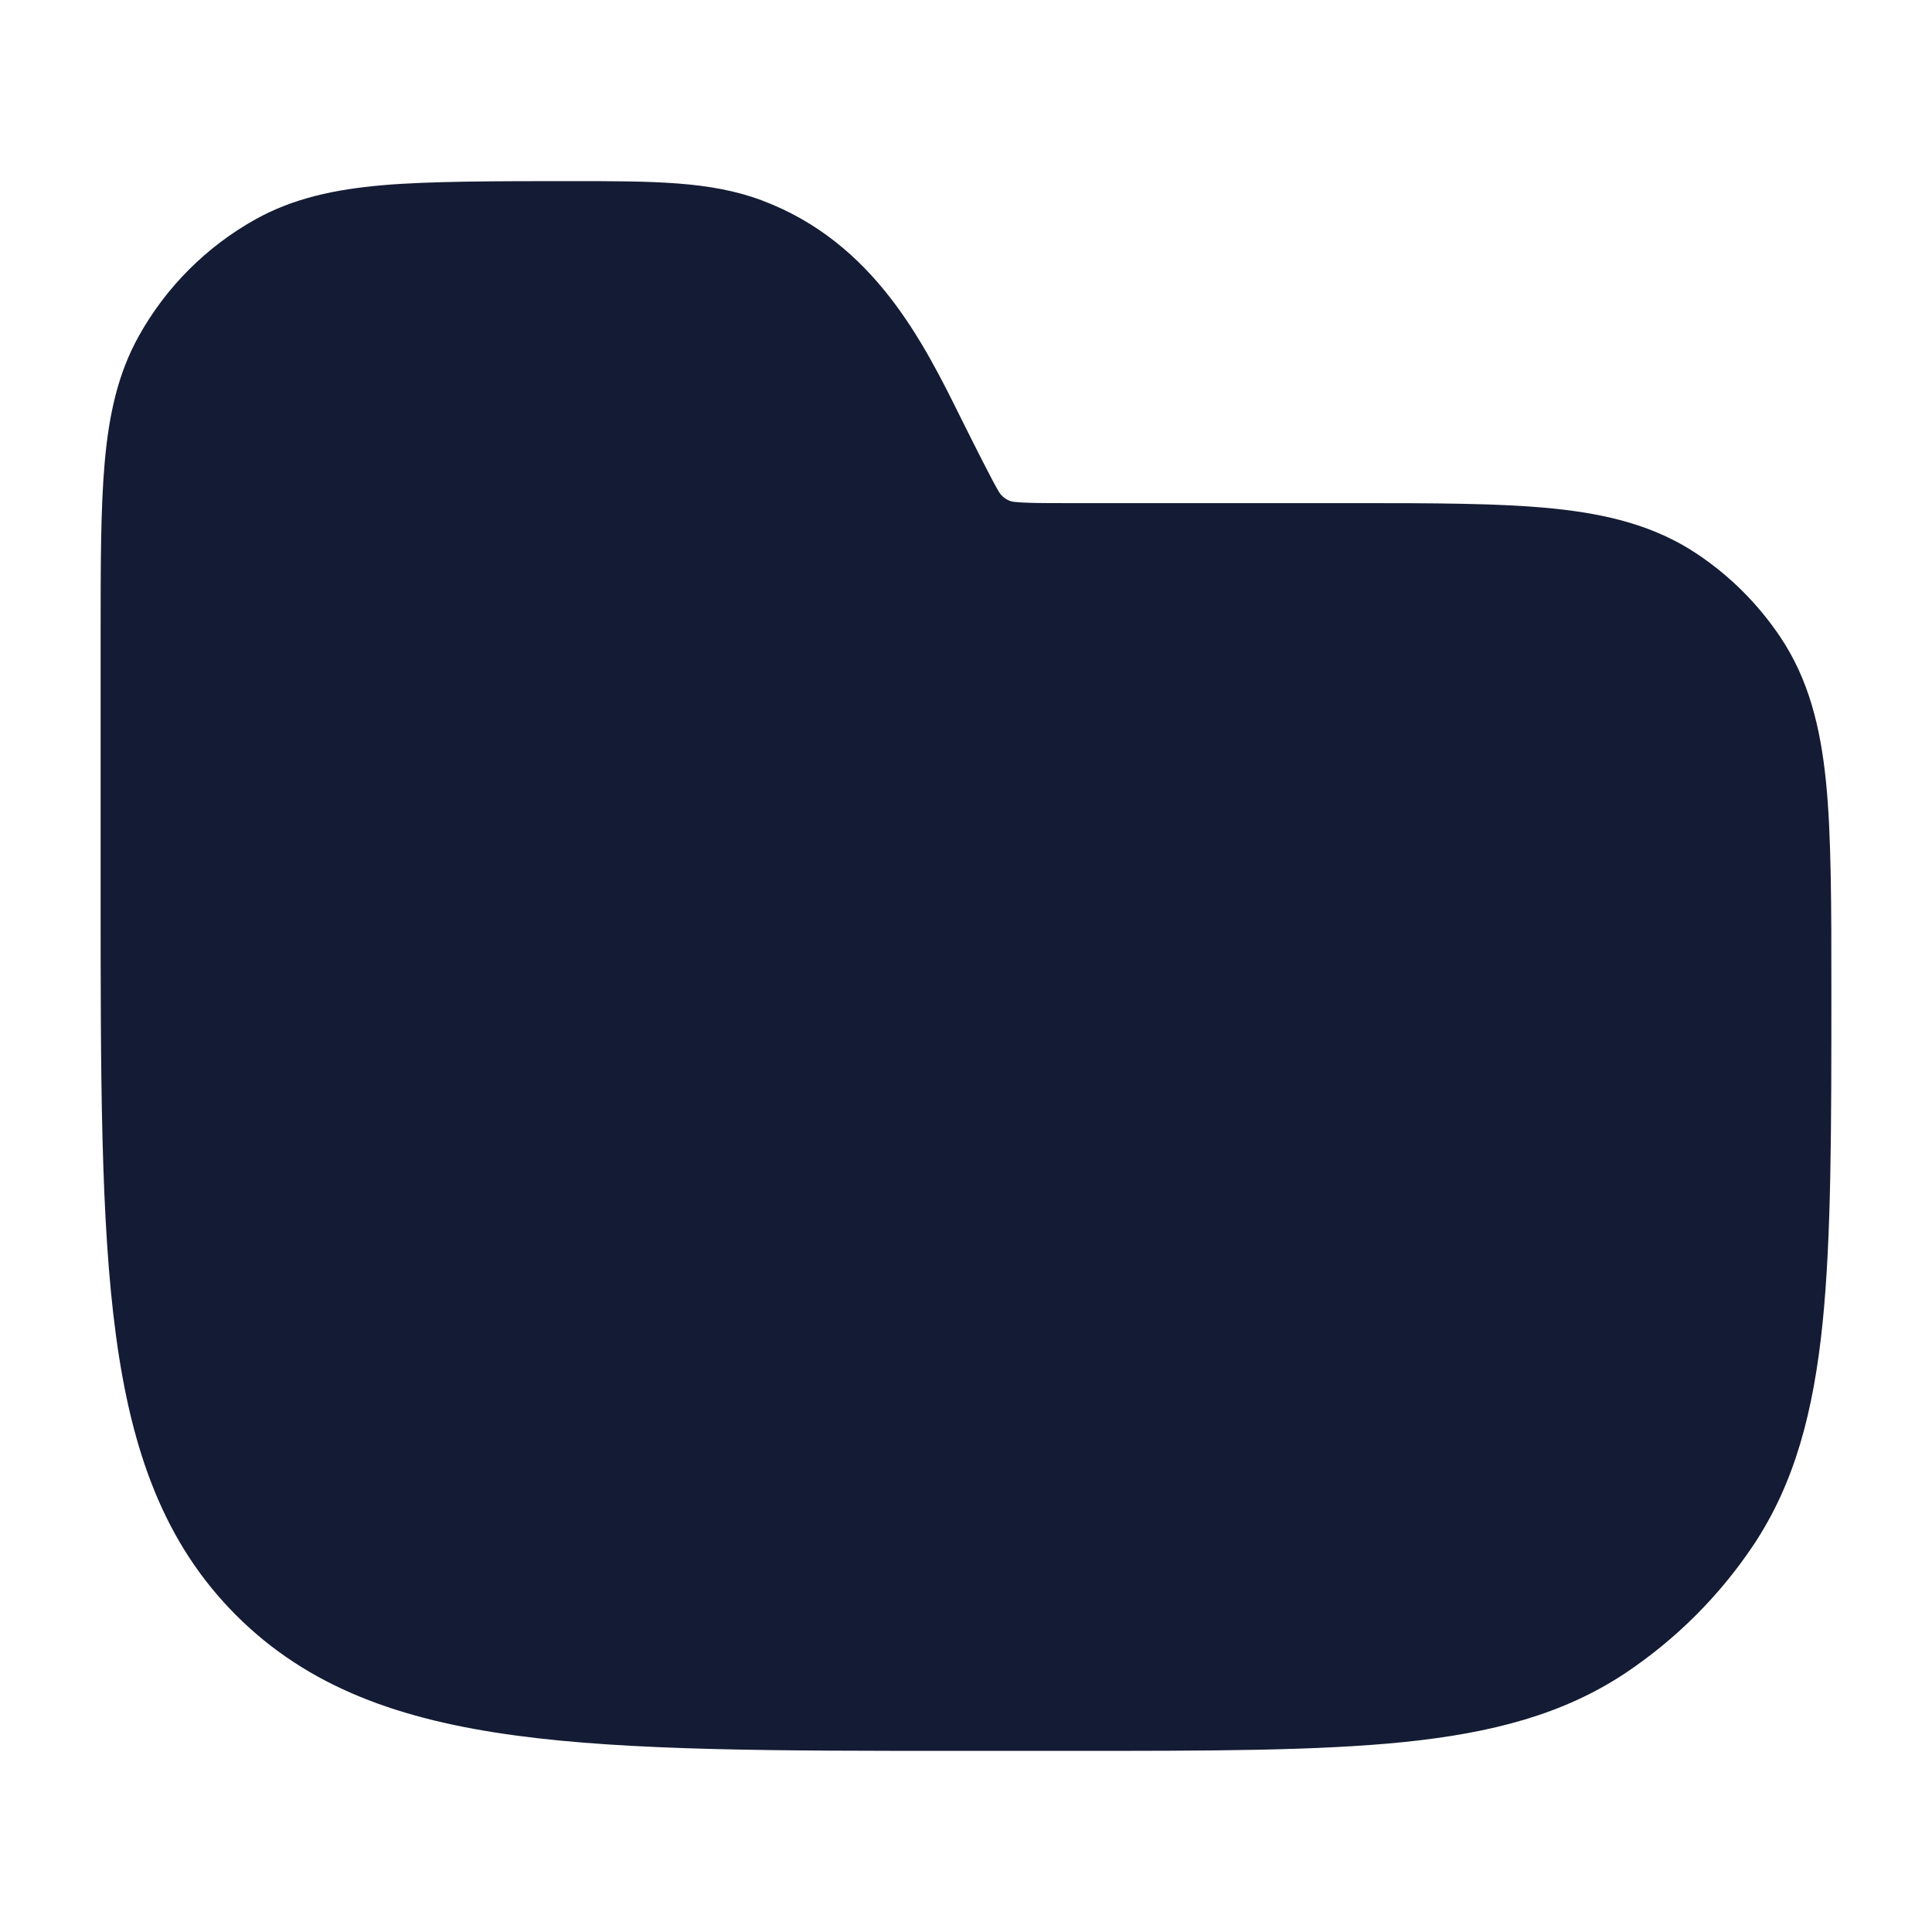
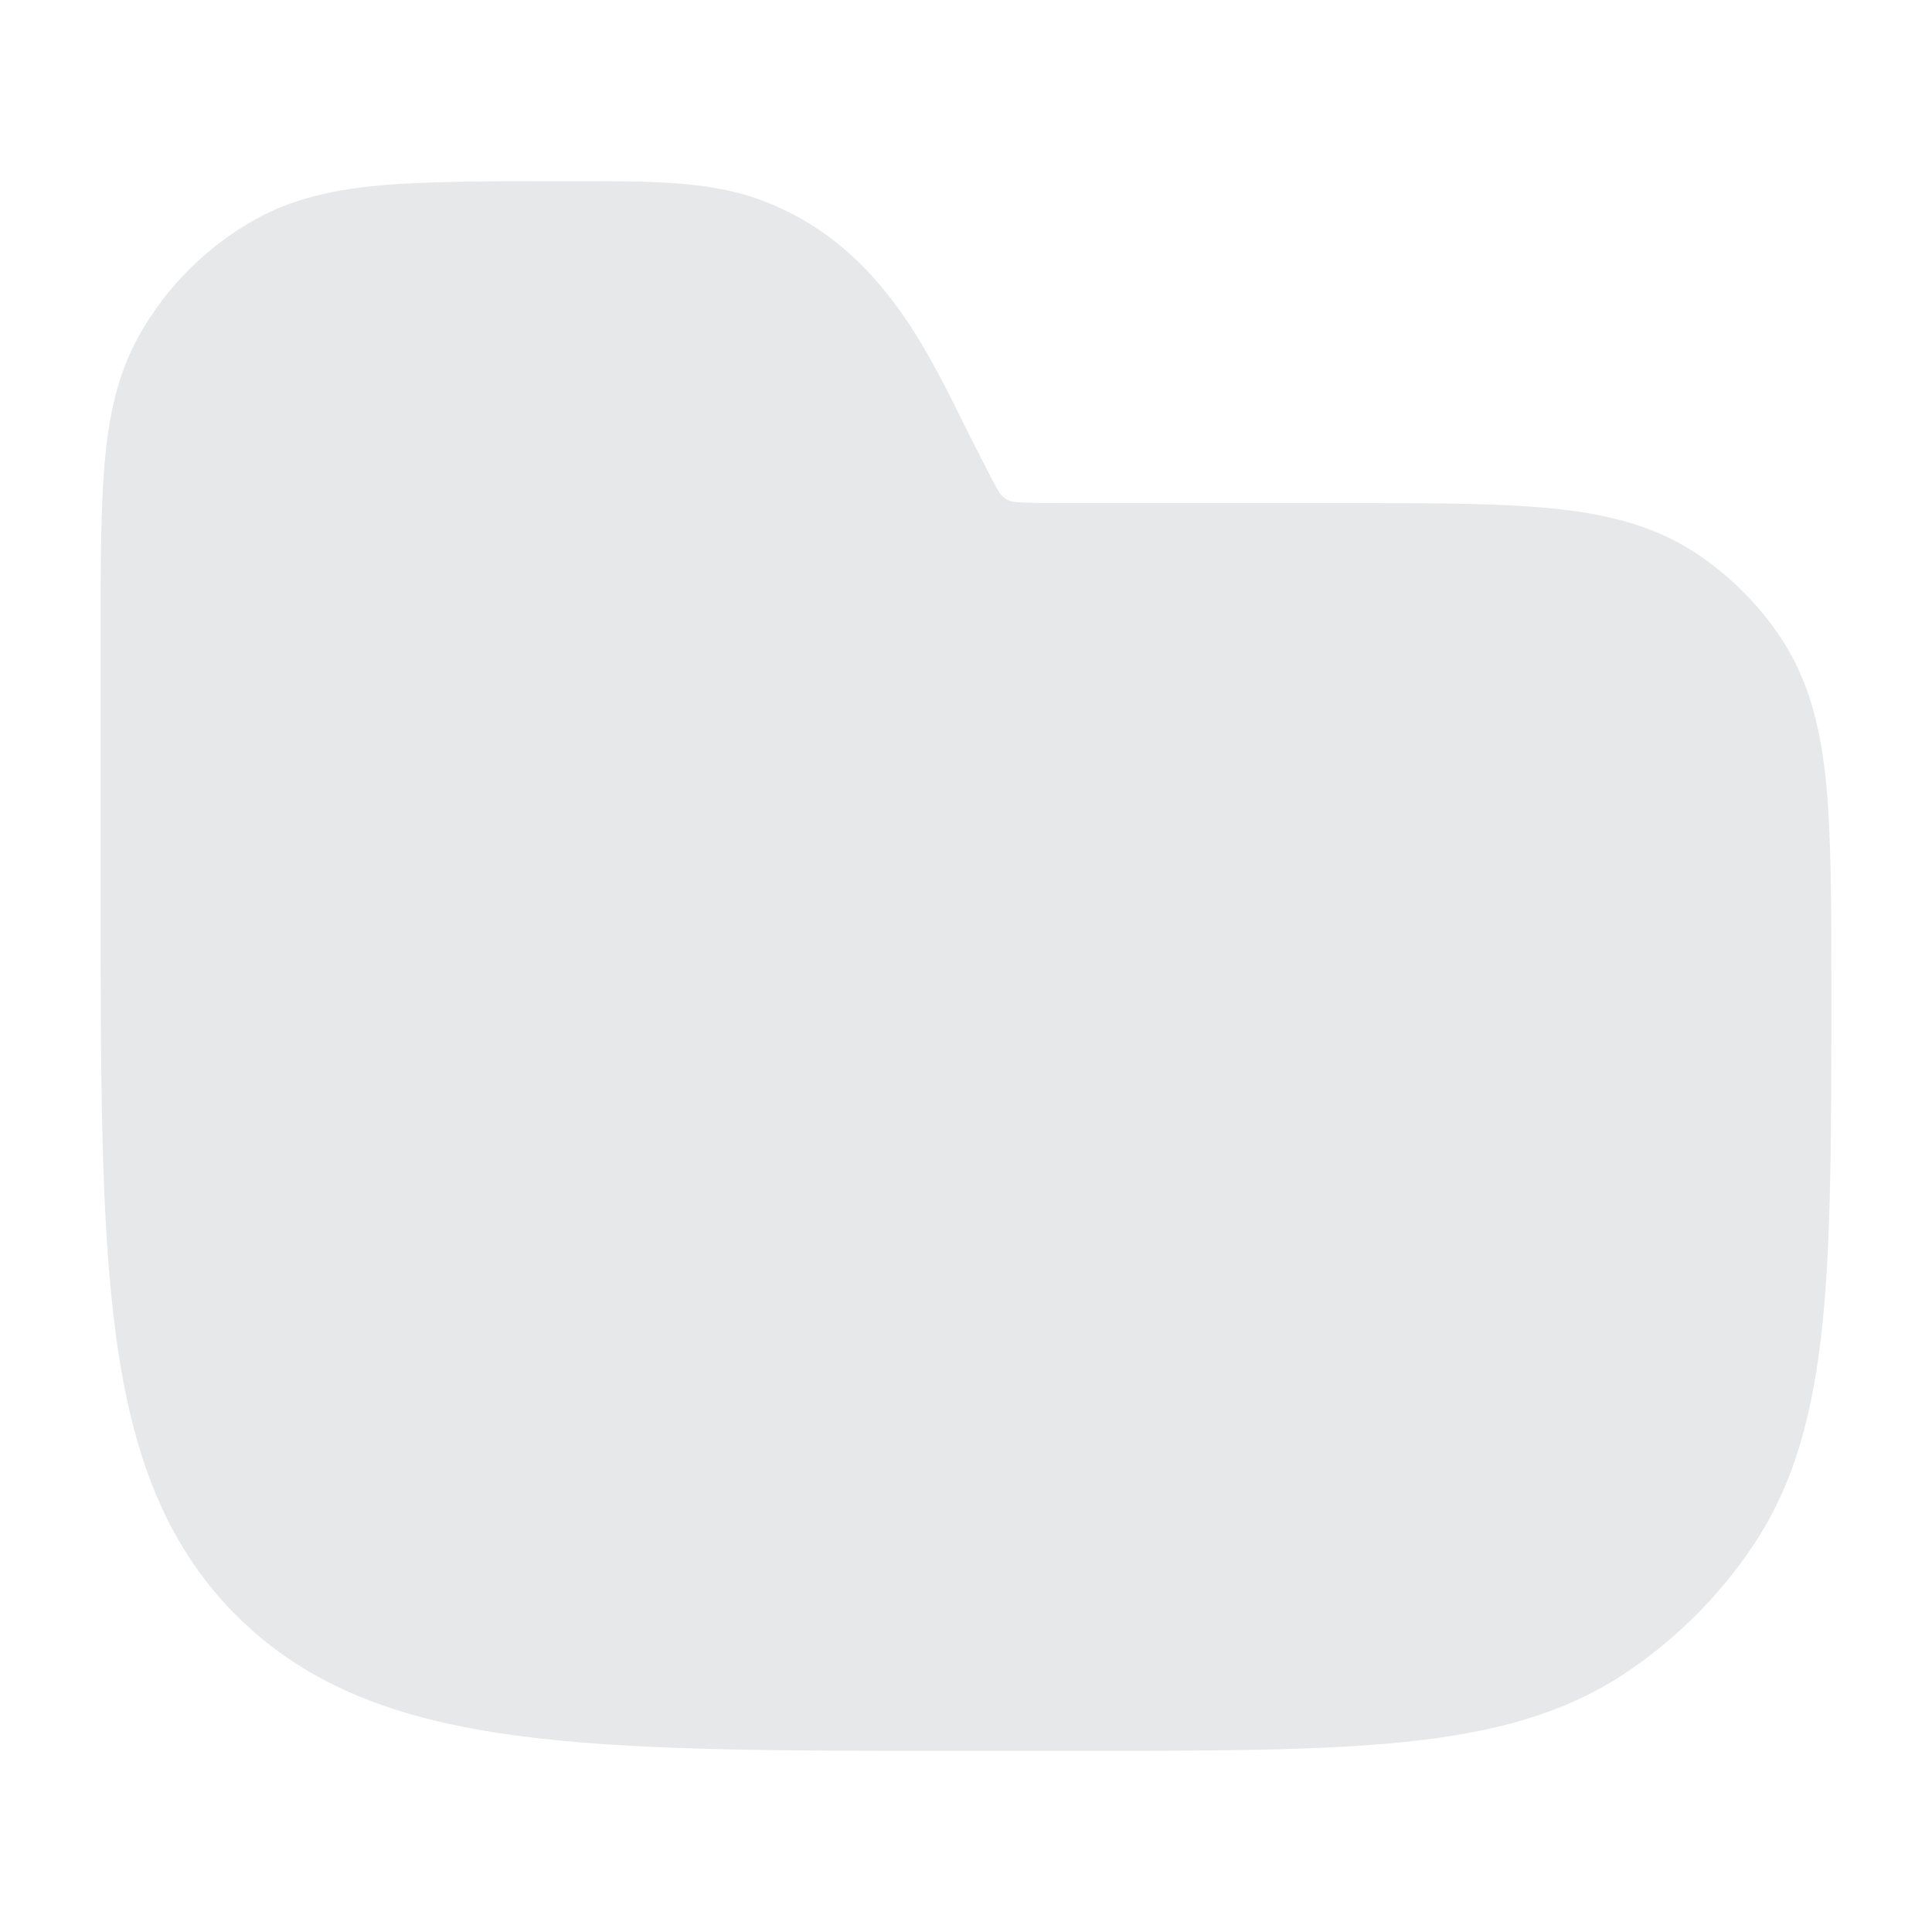
<svg xmlns="http://www.w3.org/2000/svg" width="24" height="24" viewBox="0 0 24 24" fill="none">
-   <path d="M7.083 2.25C8.112 2.25 8.824 2.249 9.463 2.489C10.858 3.012 11.47 4.251 11.943 5.206C12.084 5.489 12.341 6.003 12.413 6.116C12.435 6.153 12.504 6.228 12.606 6.235C12.74 6.249 12.92 6.25 13.236 6.25L16.791 6.25H16.791C17.809 6.25 18.631 6.25 19.291 6.317C19.971 6.386 20.561 6.533 21.083 6.882C21.493 7.156 21.844 7.507 22.118 7.917C22.467 8.439 22.614 9.029 22.683 9.71C22.75 10.369 22.75 11.273 22.75 12.292C22.75 14.012 22.75 15.36 22.641 16.434C22.529 17.528 22.298 18.42 21.781 19.195C21.361 19.823 20.822 20.361 20.195 20.781C19.42 21.298 18.528 21.529 17.434 21.641C16.36 21.75 15.012 21.75 13.292 21.75H11.943C9.634 21.75 7.825 21.75 6.414 21.56C4.969 21.366 3.829 20.961 2.934 20.066C2.039 19.171 1.634 18.031 1.44 16.586C1.25 15.175 1.25 13.366 1.25 11.057V11.057V7.91V7.91C1.25 7.031 1.25 6.322 1.3 5.75C1.352 5.16 1.462 4.644 1.725 4.173C2.064 3.565 2.565 3.064 3.173 2.725C3.644 2.462 4.16 2.353 4.75 2.301C5.322 2.25 6.204 2.25 7.083 2.25Z" fill="#141B34" />
+   <path d="M7.083 2.25C8.112 2.25 8.824 2.249 9.463 2.489C10.858 3.012 11.47 4.251 11.943 5.206C12.084 5.489 12.341 6.003 12.413 6.116C12.435 6.153 12.504 6.228 12.606 6.235C12.74 6.249 12.92 6.25 13.236 6.25L16.791 6.25H16.791C17.809 6.25 18.631 6.25 19.291 6.317C19.971 6.386 20.561 6.533 21.083 6.882C21.493 7.156 21.844 7.507 22.118 7.917C22.467 8.439 22.614 9.029 22.683 9.71C22.75 10.369 22.75 11.273 22.75 12.292C22.75 14.012 22.75 15.36 22.641 16.434C22.529 17.528 22.298 18.42 21.781 19.195C21.361 19.823 20.822 20.361 20.195 20.781C19.42 21.298 18.528 21.529 17.434 21.641C16.36 21.75 15.012 21.75 13.292 21.75H11.943C9.634 21.75 7.825 21.75 6.414 21.56C4.969 21.366 3.829 20.961 2.934 20.066C2.039 19.171 1.634 18.031 1.44 16.586C1.25 15.175 1.25 13.366 1.25 11.057V11.057V7.91V7.91C1.25 7.031 1.25 6.322 1.3 5.75C1.352 5.16 1.462 4.644 1.725 4.173C2.064 3.565 2.565 3.064 3.173 2.725C3.644 2.462 4.16 2.353 4.75 2.301C5.322 2.25 6.204 2.25 7.083 2.25Z" fill="#e7e8ea" />
</svg>
